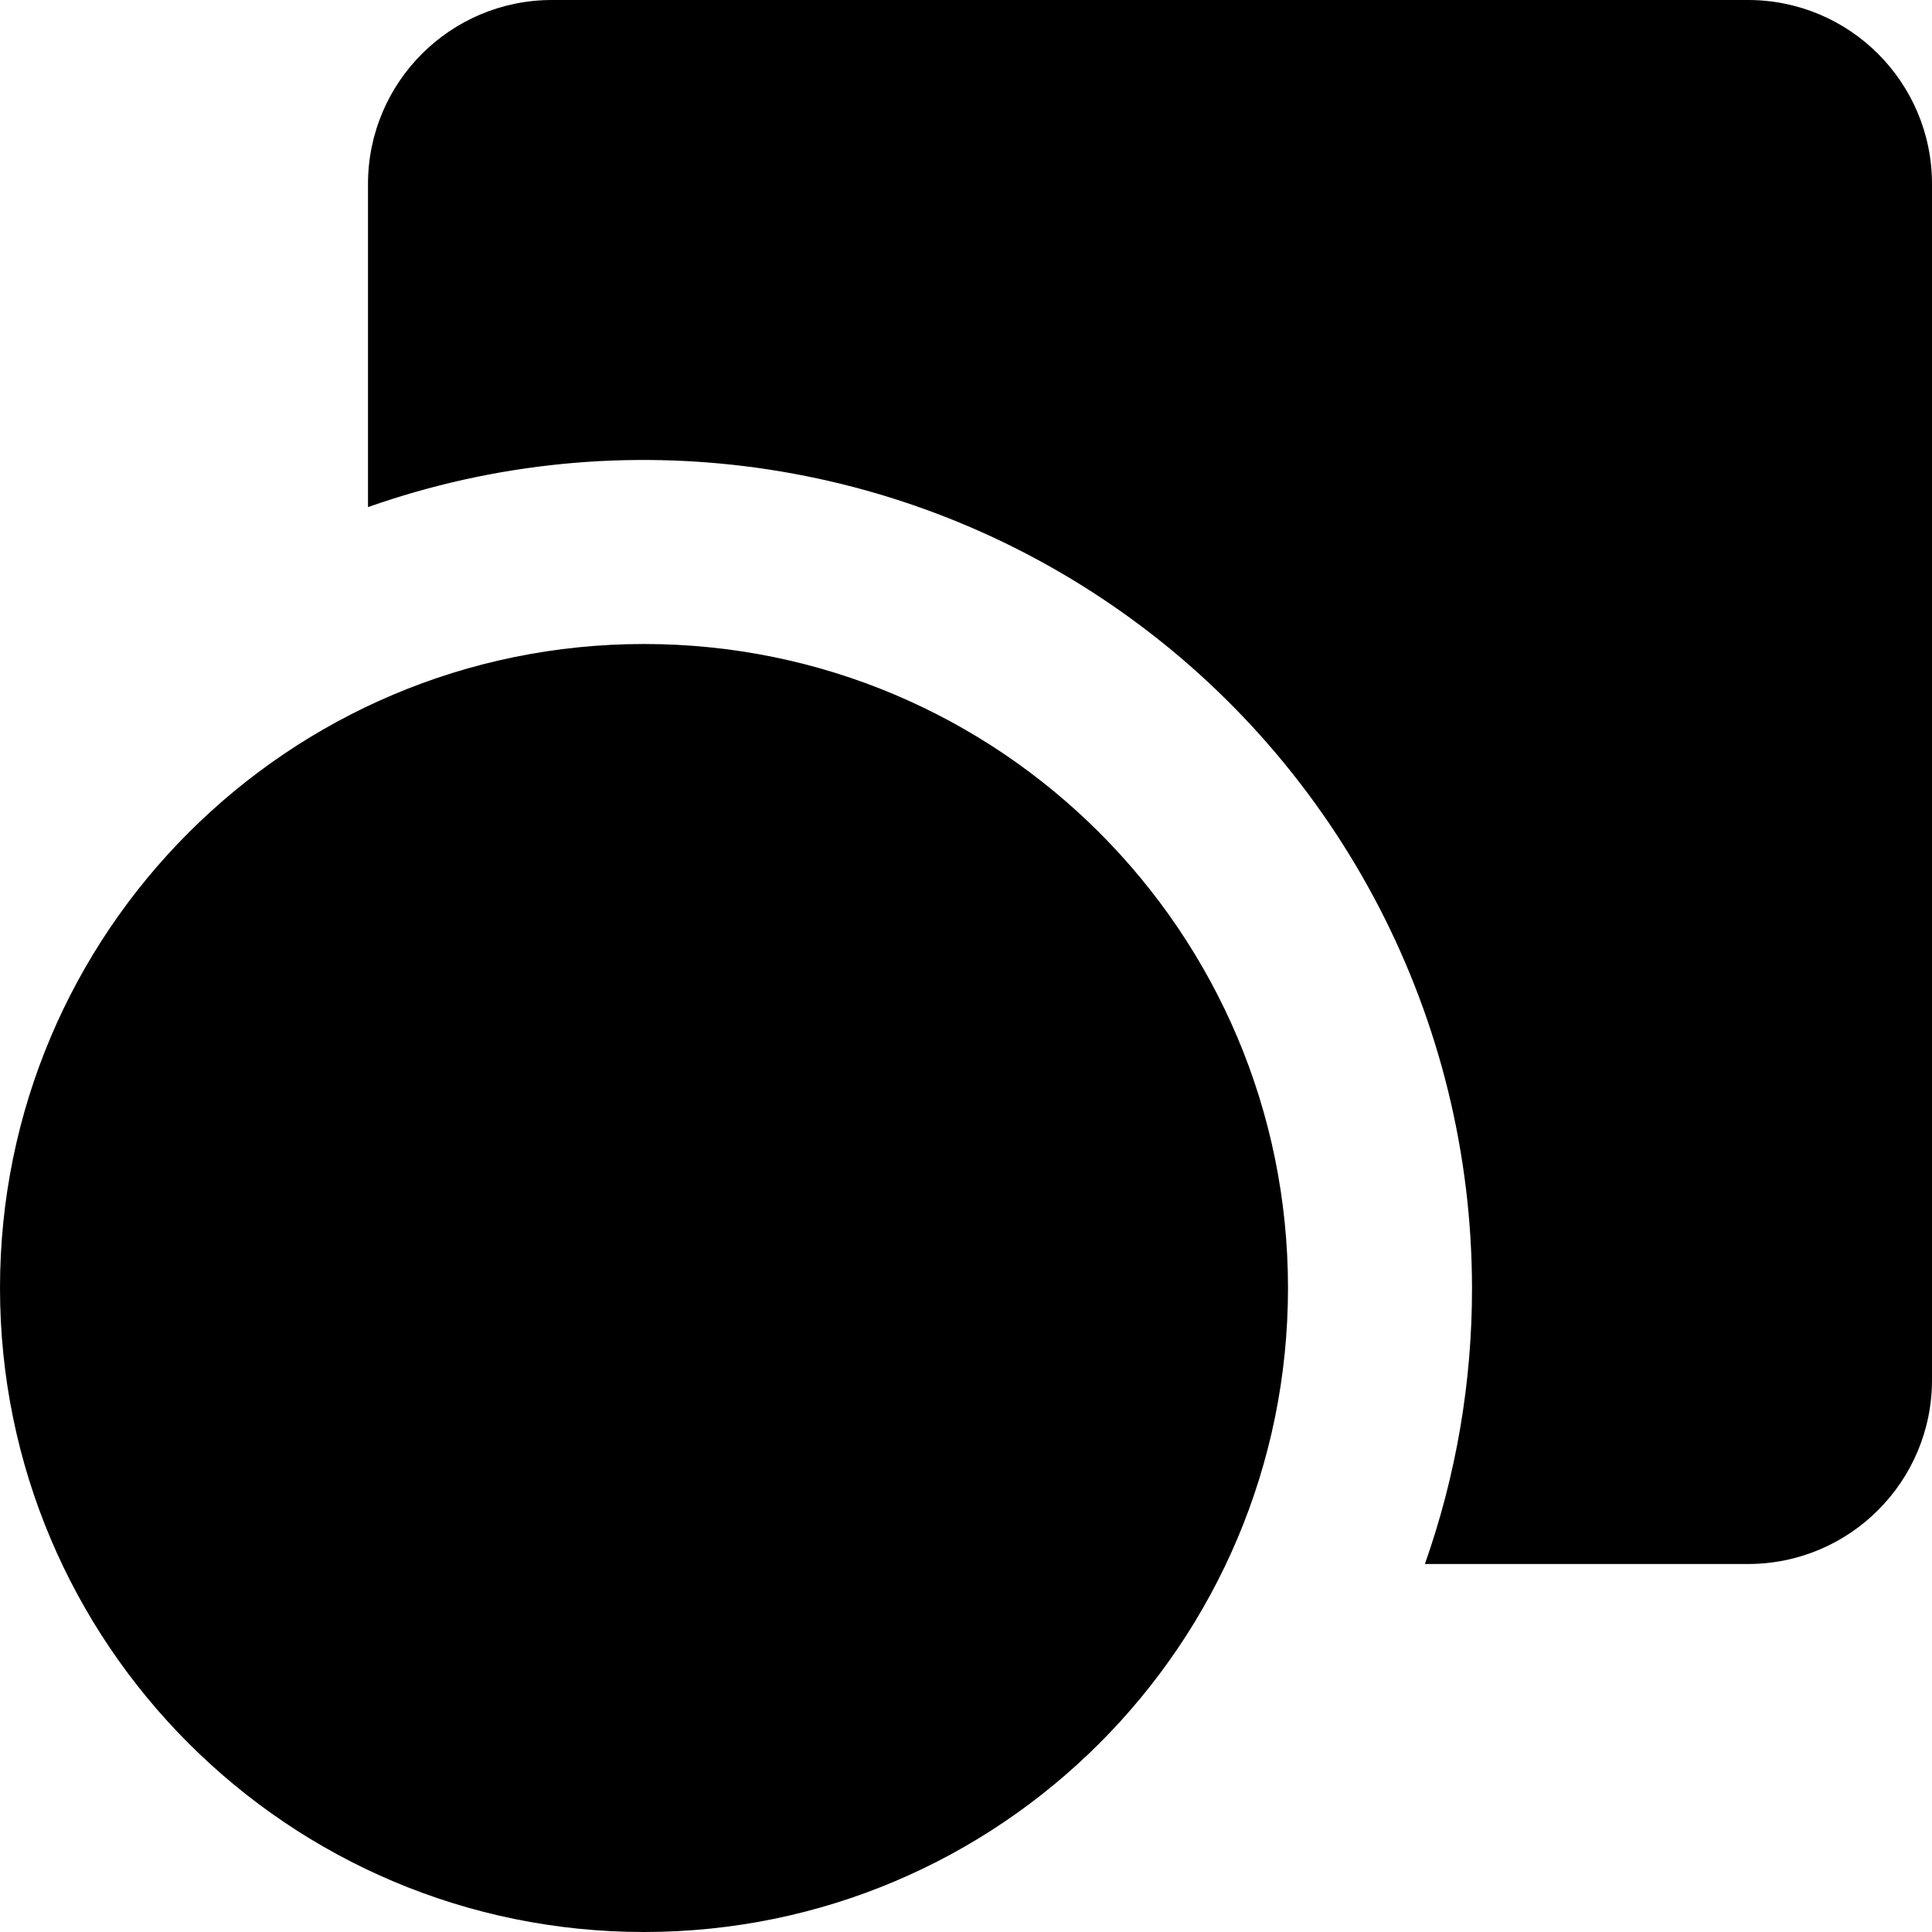
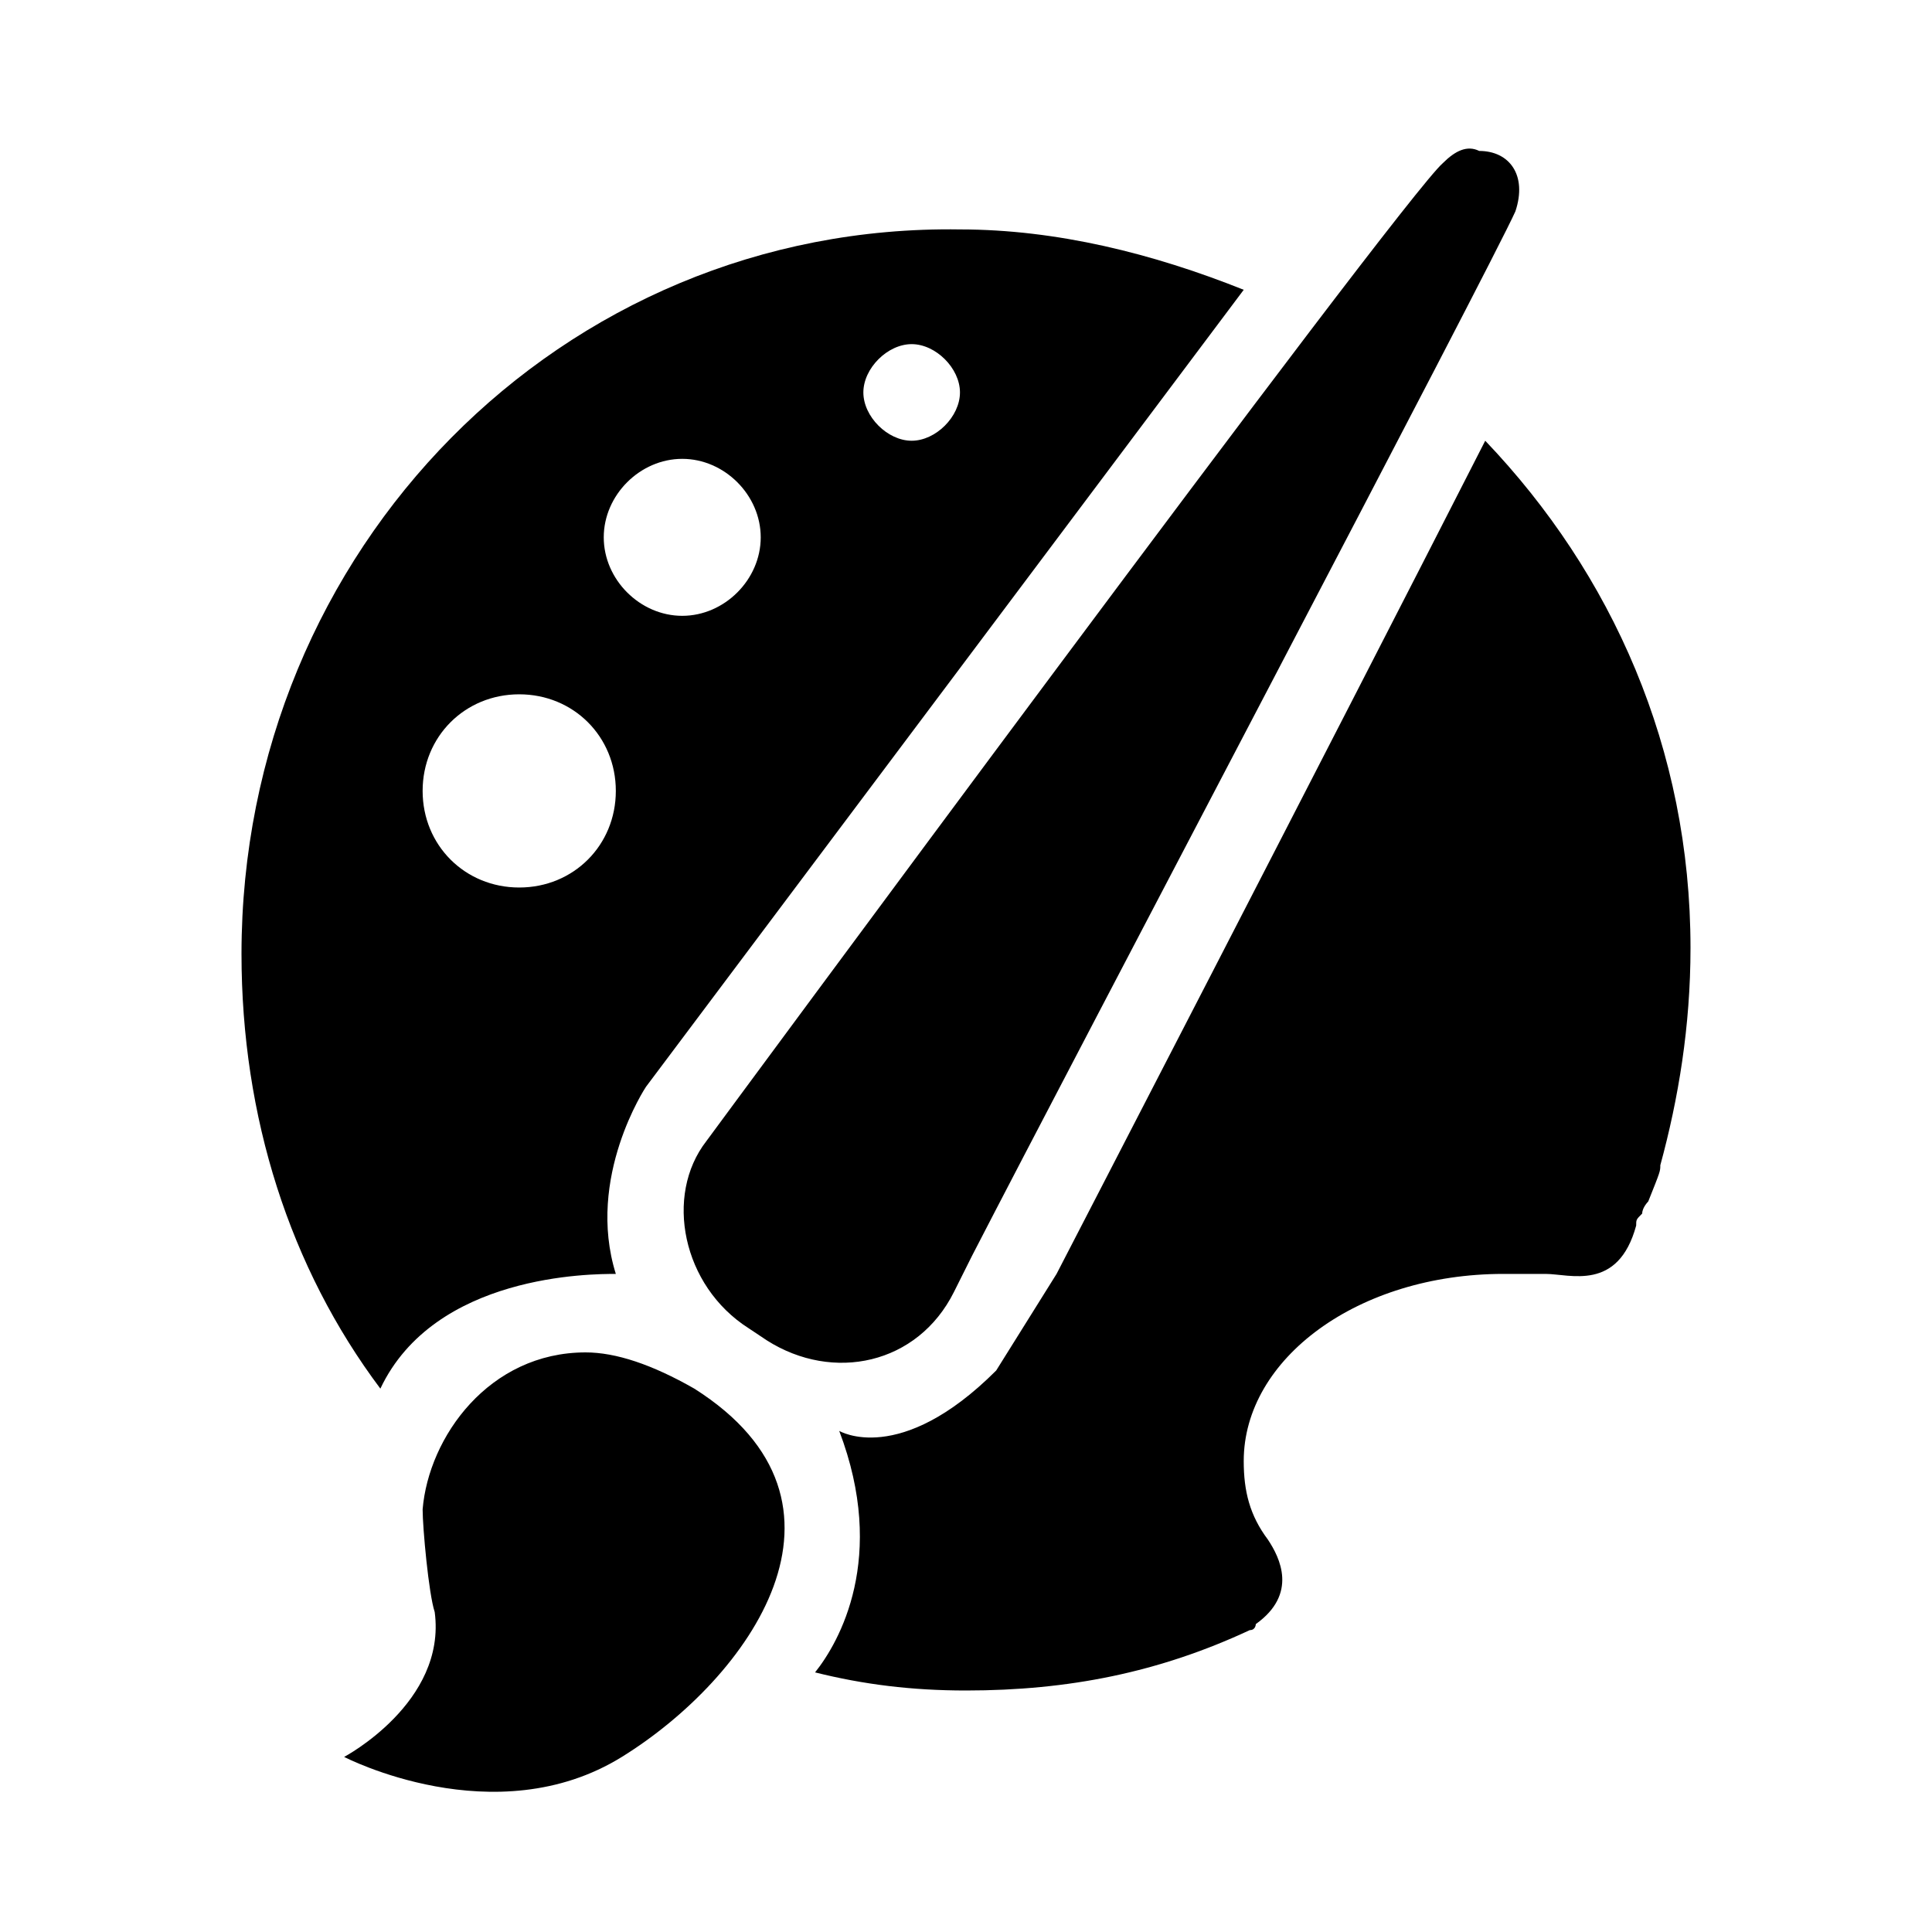
- <svg xmlns="http://www.w3.org/2000/svg" t="1732541768683" class="icon" viewBox="0 0 1024 1024" version="1.1" p-id="11570" width="48" height="48">
-   <path d="M926.476 828.952h-171.252a437.736 437.736 0 0 0 24.966-146.286 439.15 439.15 0 0 0-585.143-413.891V97.524a97.524 97.524 0 0 1 97.524-97.524h633.905a97.524 97.524 0 0 1 97.524 97.524v633.905a97.524 97.524 0 0 1-97.524 97.524z" p-id="11571" />
-   <path d="M341.333 682.667m-341.333 0a341.333 341.333 0 1 0 682.667 0 341.333 341.333 0 1 0-682.667 0Z" p-id="11572" />
+ <svg xmlns="http://www.w3.org/2000/svg" t="1745334593966" class="icon" viewBox="0 0 1024 1024" version="1.1" p-id="35886" width="200" height="200">
+   <path d="M224 800c0 9.6 3.2 44.8 6.4 54.4 6.4 48-48 76.8-48 76.8s80 41.6 147.2 0S464 796.8 368 736c-22.4-12.8-41.6-19.2-57.6-19.2-51.2 0-83.2 44.8-86.4 83.2z m336-124.8l-32 51.2c-51.2 51.2-83.2 32-83.2 32 25.6 67.2 0 112-12.8 128 25.6 6.4 51.2 9.6 80 9.6 54.4 0 102.4-9.6 150.4-32 3.2 0 3.2-3.2 3.2-3.2 22.4-16 12.8-35.2 6.4-44.8-9.6-12.8-12.8-25.6-12.8-41.6 0-54.4 60.8-99.2 137.6-99.2h22.4c12.8 0 38.4 9.6 48-25.6 0-3.2 0-3.2 3.2-6.4 0-3.2 3.2-6.4 3.2-6.4 6.4-16 6.4-16 6.4-19.2 9.6-35.2 16-73.6 16-115.2 0-105.6-41.6-198.4-108.8-268.8C704 396.8 560 675.2 560 675.2z m-336-256c0-28.8 22.4-51.2 51.2-51.2 28.8 0 51.2 22.4 51.2 51.2 0 28.8-22.4 51.2-51.2 51.2-28.8 0-51.2-22.4-51.2-51.2z m96-134.4c0-22.4 19.2-41.6 41.6-41.6 22.4 0 41.6 19.2 41.6 41.6 0 22.4-19.2 41.6-41.6 41.6-22.4 0-41.6-19.2-41.6-41.6zM457.6 208c0-12.8 12.8-25.6 25.6-25.6s25.6 12.8 25.6 25.6-12.8 25.6-25.6 25.6-25.6-12.8-25.6-25.6zM128 505.6C128 592 153.6 672 201.6 736c28.8-60.8 112-60.8 124.8-60.8-16-51.2 16-99.2 16-99.2l316.8-422.4c-48-19.2-99.2-32-150.4-32-211.2-3.2-380.8 169.6-380.8 384zM764.8 86.4c-22.4 19.2-390.4 518.4-390.4 518.4-22.4 28.8-12.8 76.8 22.4 99.2l9.6 6.4c35.2 22.4 80 12.8 99.2-25.6l9.6-19.2C569.6 560 790.4 140.8 803.2 112c6.4-19.2-3.2-32-19.2-32-6.4-3.2-12.8 0-19.2 6.4z" p-id="35887" />
</svg>
